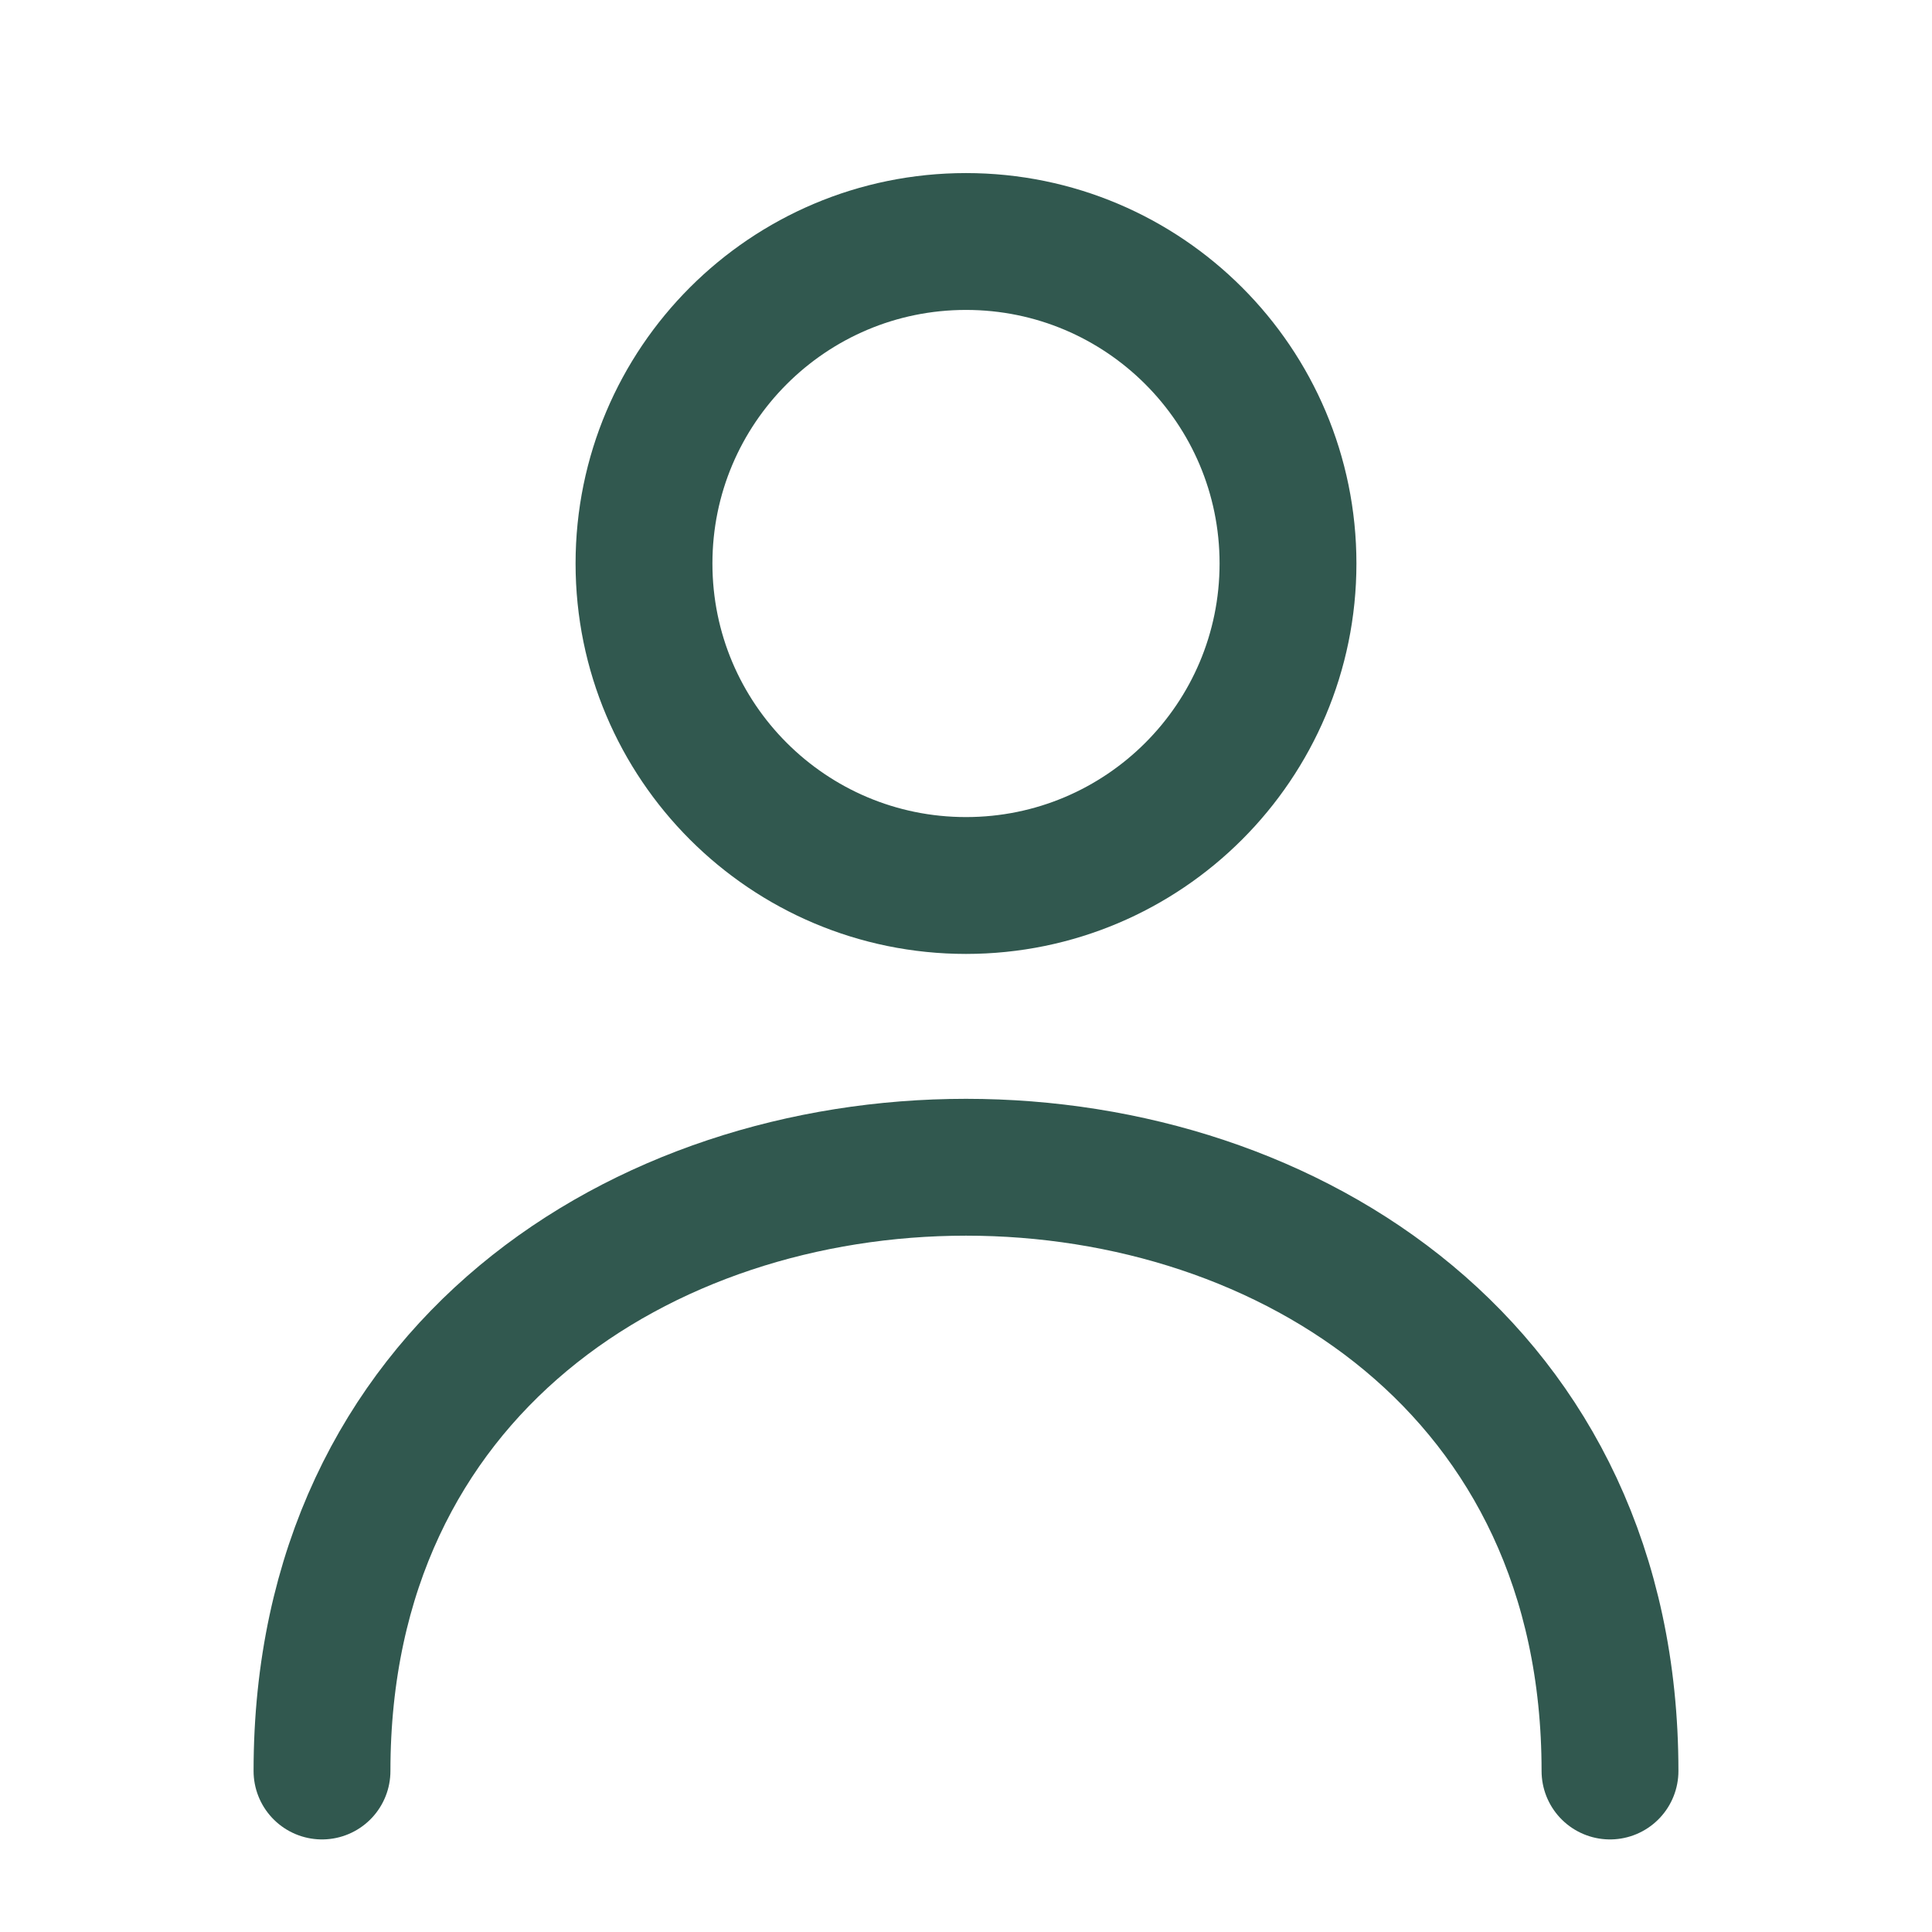
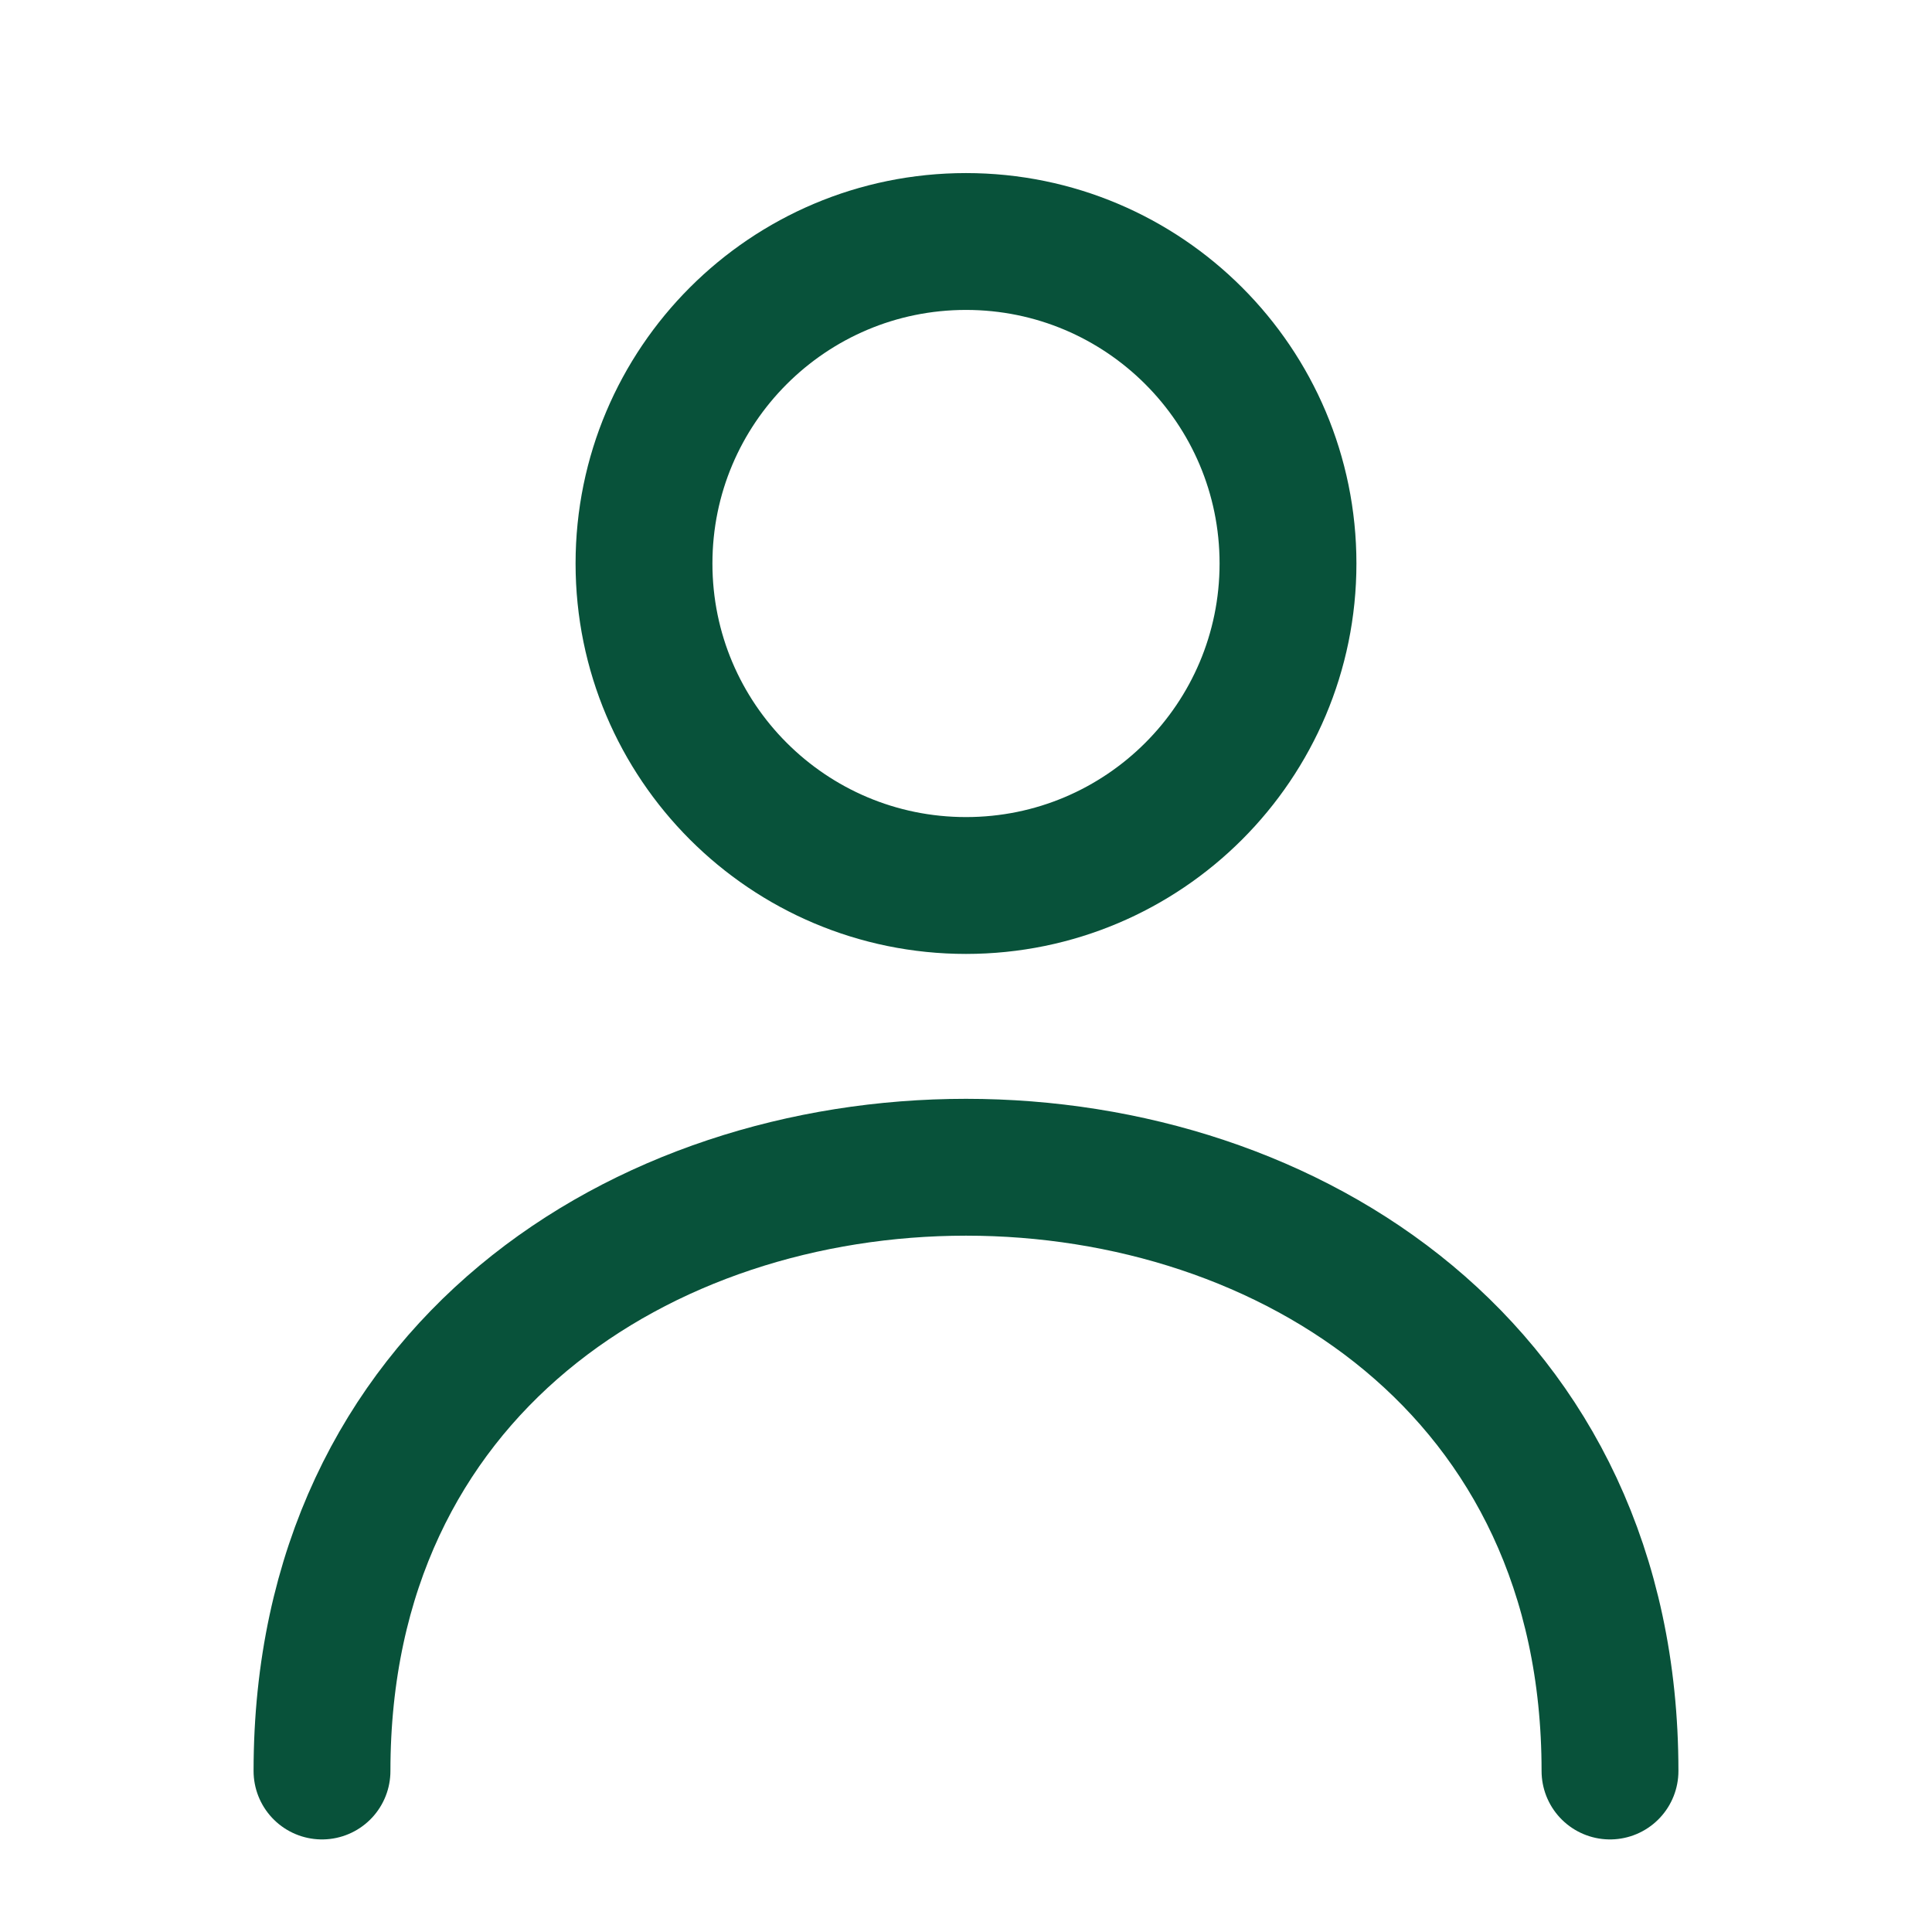
- <svg xmlns="http://www.w3.org/2000/svg" width="24" height="24" viewBox="0 0 24 24" fill="none" stroke="#31584f" stroke-width="1.7" stroke-linecap="round" stroke-linejoin="round">
+ <svg xmlns="http://www.w3.org/2000/svg" width="24" height="24" viewBox="0 0 24 24" fill="none" stroke="#08523a" stroke-width="1.7" stroke-linecap="round" stroke-linejoin="round">
  <circle cx="12" cy="7" r="4" />
  <path d="M4 22c0-10 16-10 16 0" />
</svg>
